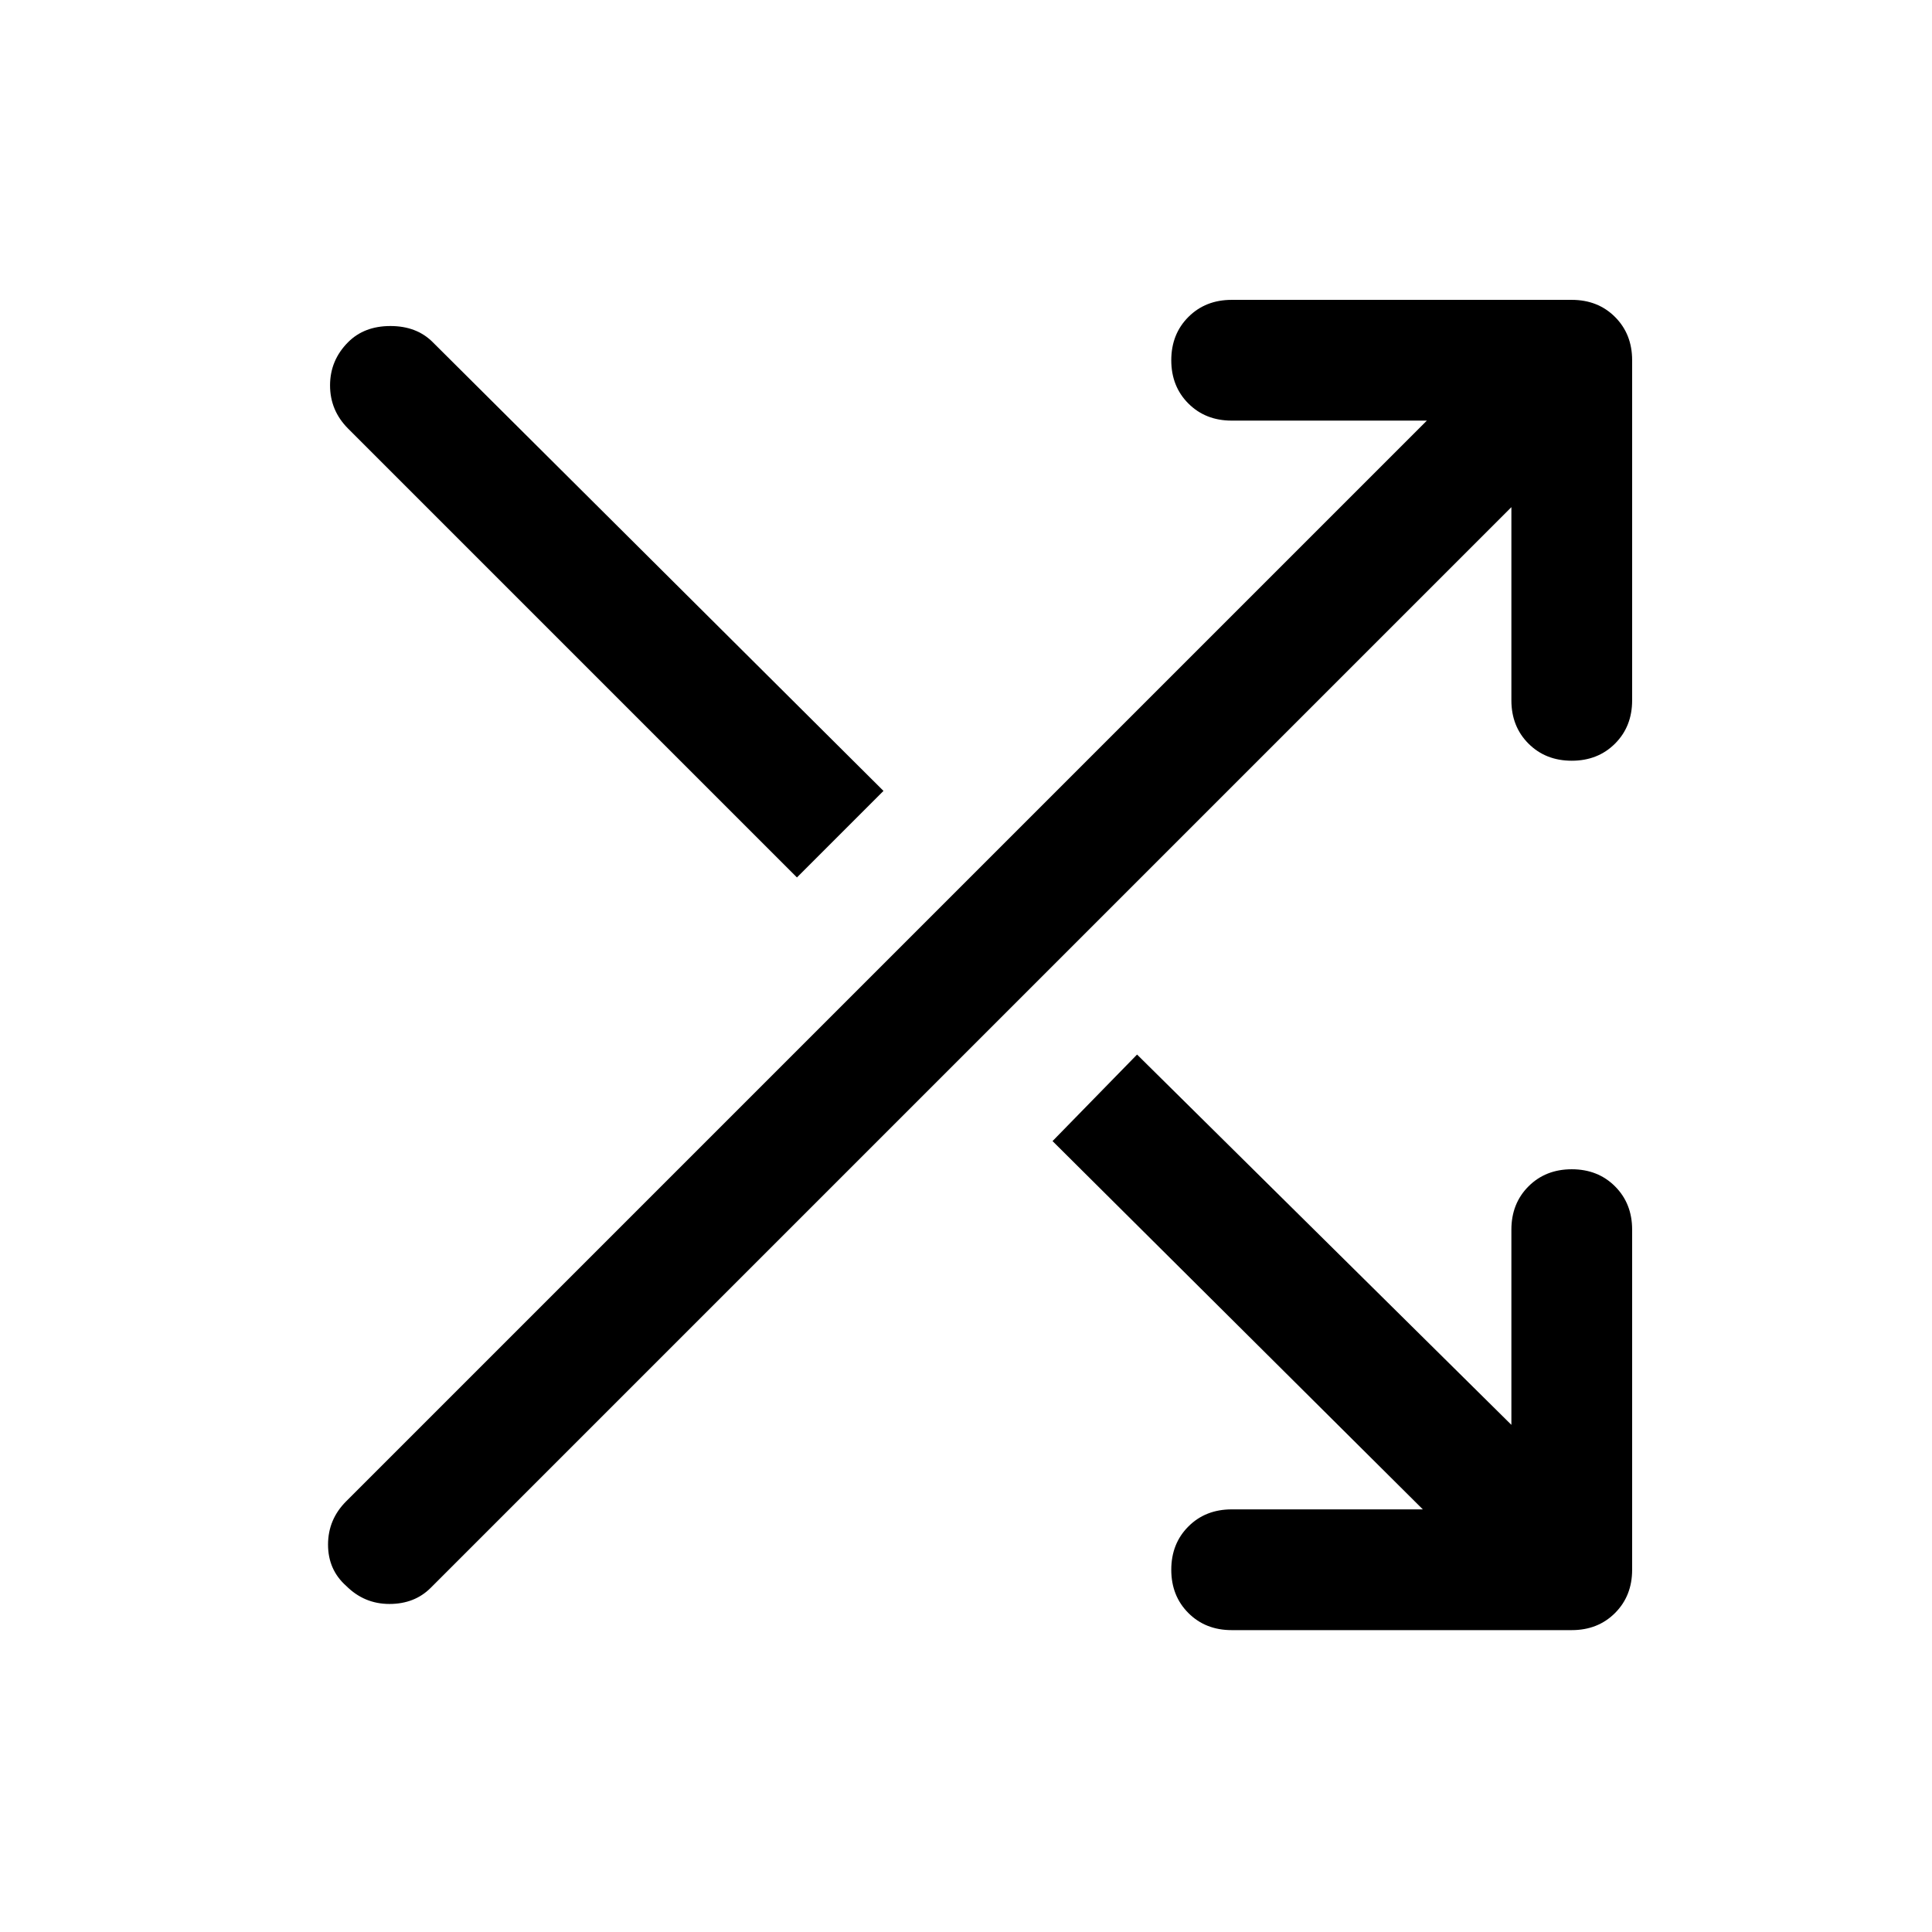
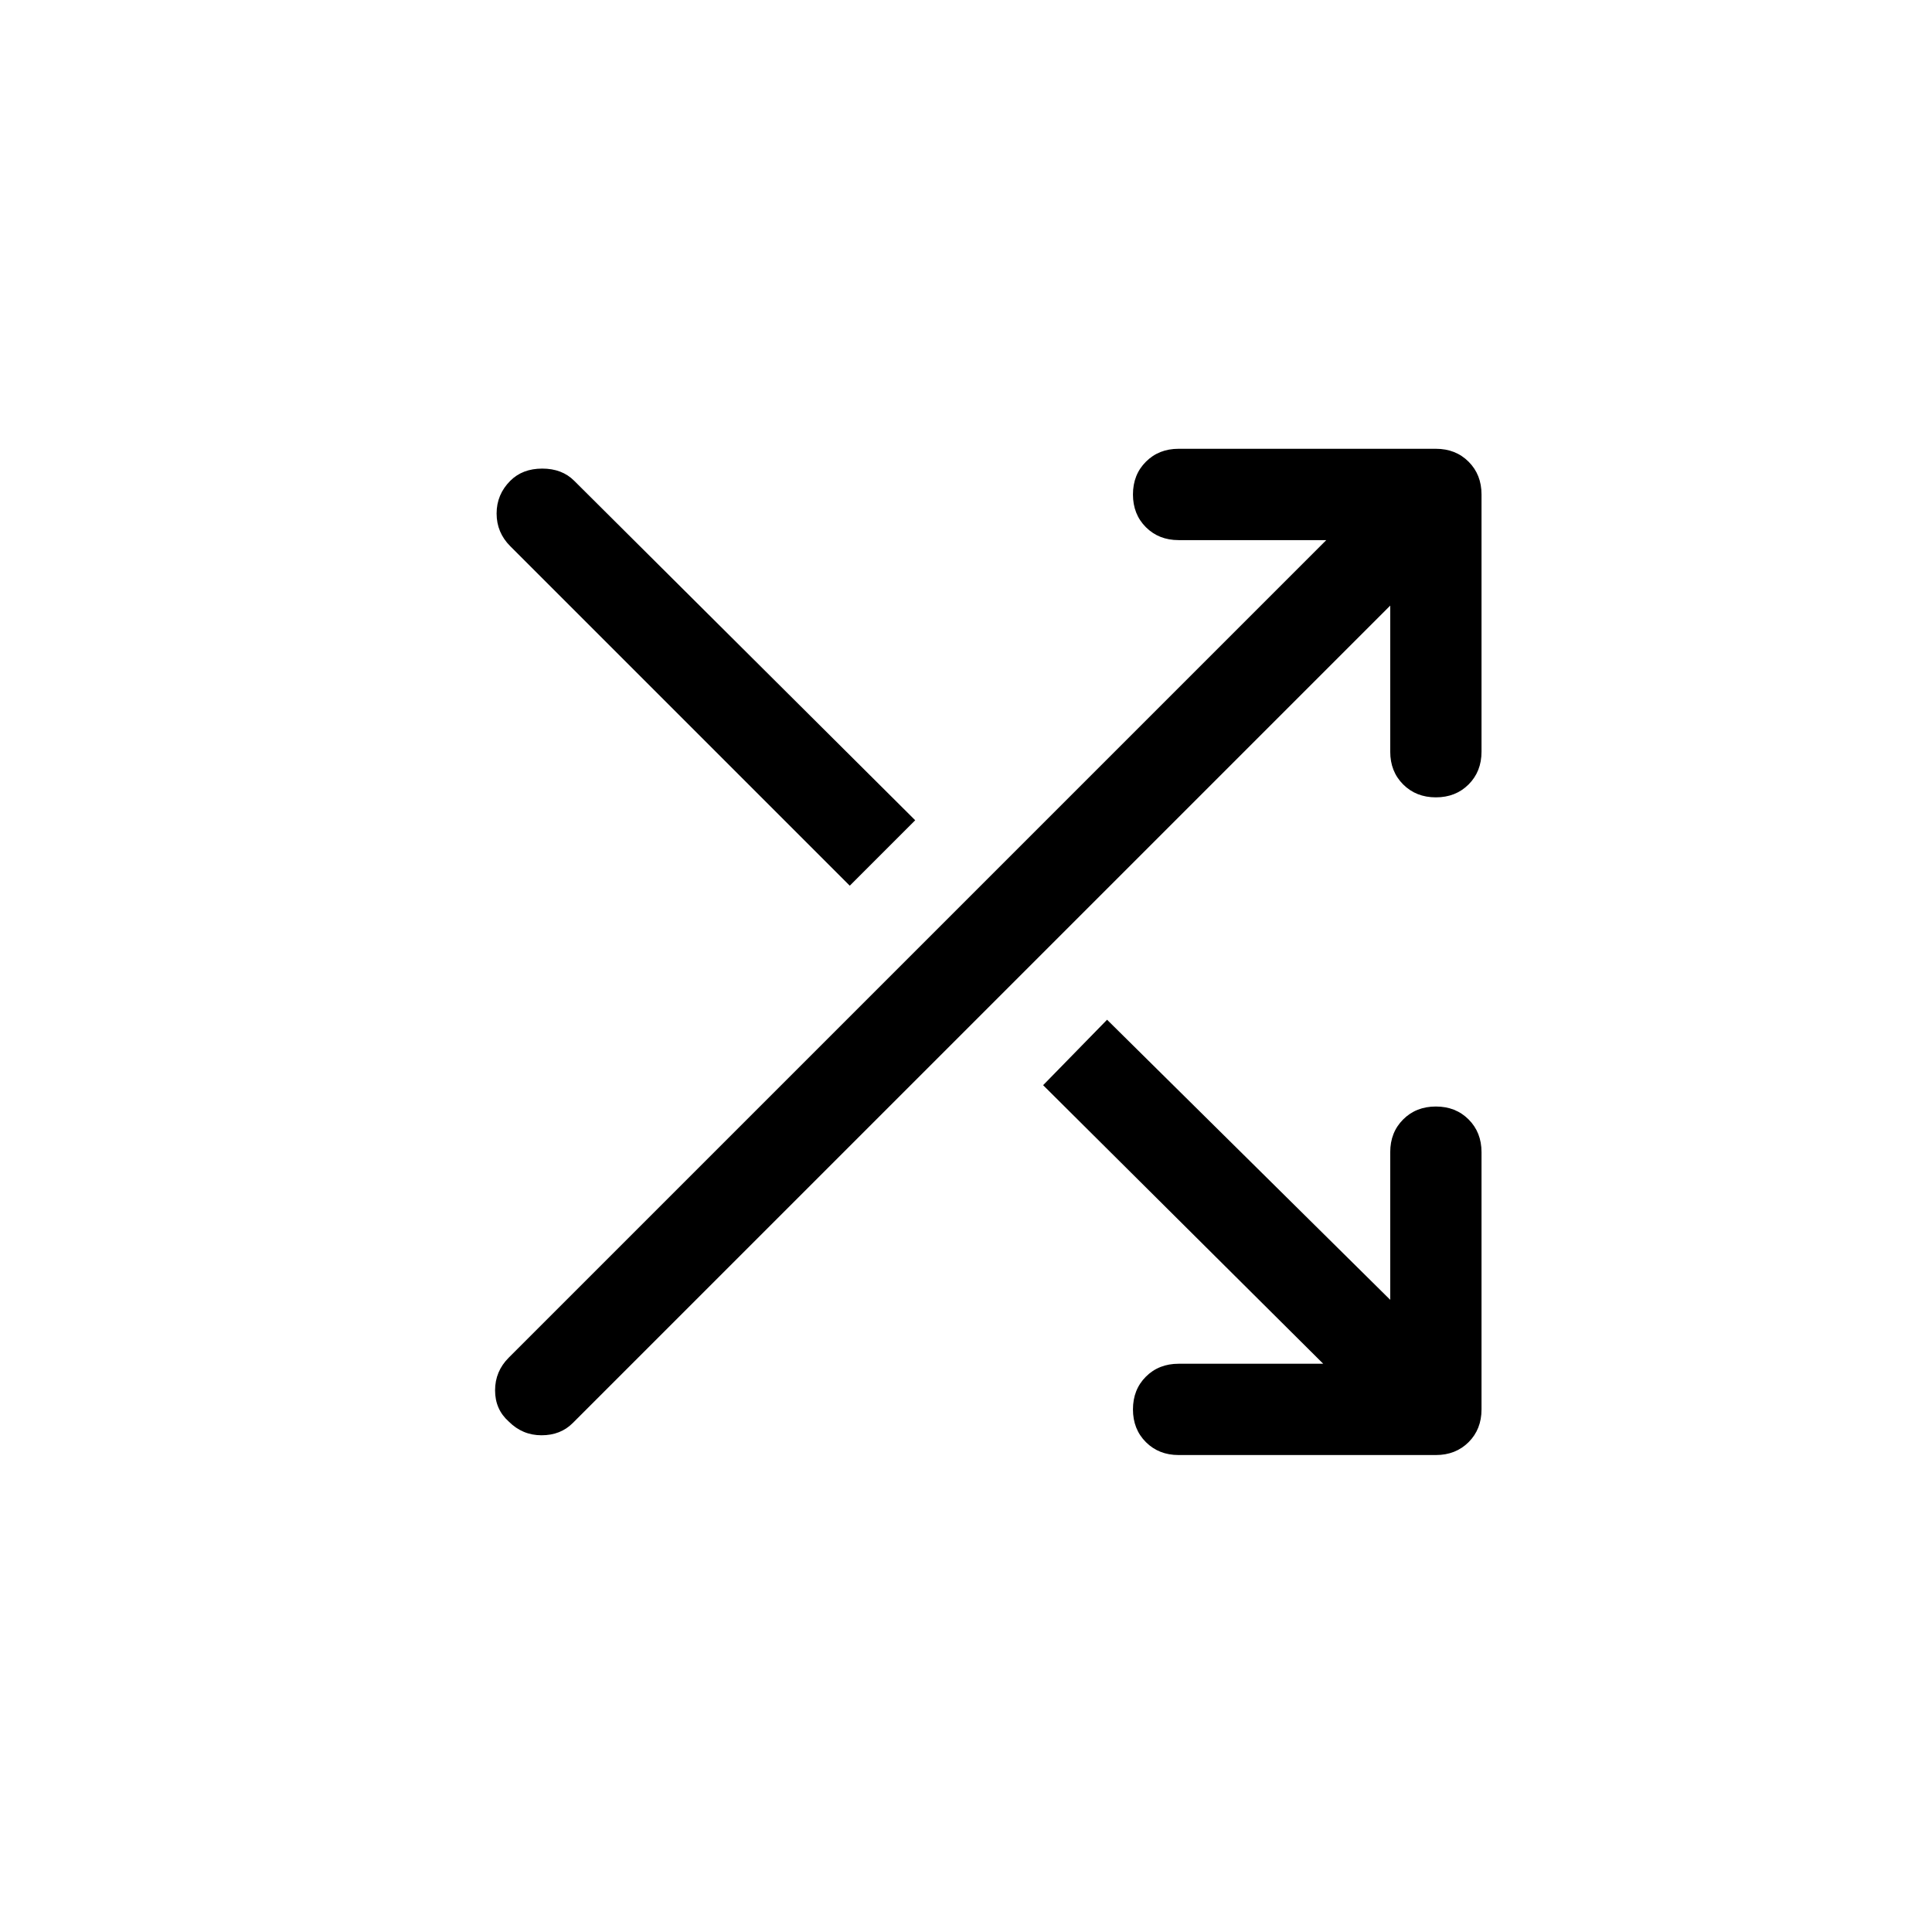
- <svg xmlns="http://www.w3.org/2000/svg" height="48" width="48">
-   <path d="M19.8 21.8 8.65 10.65q-.45-.45-.45-1.075T8.65 8.5q.4-.4 1.05-.4t1.05.4l11.2 11.15Zm10.8 18.7q-.65 0-1.075-.425Q29.1 39.65 29.1 39q0-.65.425-1.075.425-.425 1.075-.425h4.75l-9.2-9.15 2.1-2.15 9.3 9.2v-4.85q0-.65.425-1.075.425-.425 1.075-.425.65 0 1.075.425.425.425.425 1.075V39q0 .65-.425 1.075-.425.425-1.075.425Zm-22-1.1q-.45-.4-.45-1.025 0-.625.45-1.075l26.85-26.85H30.6q-.65 0-1.075-.425Q29.1 9.6 29.1 8.95q0-.65.425-1.075.425-.425 1.075-.425h8.45q.65 0 1.075.425.425.425.425 1.075v8.45q0 .65-.425 1.075-.425.425-1.075.425-.65 0-1.075-.425-.425-.425-.425-1.075v-4.8L10.7 39.45q-.4.4-1.025.4-.625 0-1.075-.45Z" />
+ <svg xmlns="http://www.w3.org/2000/svg" height="48" width="48" version="1.1" id="svg839">
+   <defs id="defs843" />
+   <path d="m 21.112,22.005 -8.434,-8.434 q -0.34,-0.34 -0.34,-0.813 0,-0.473 0.34,-0.813 0.303,-0.303 0.794,-0.303 0.492,0 0.794,0.303 l 8.472,8.434 z M 29.282,36.15 q -0.492,0 -0.813,-0.321 -0.321,-0.321 -0.321,-0.813 0,-0.492 0.321,-0.813 0.321,-0.321 0.813,-0.321 h 3.593 l -6.959,-6.921 1.589,-1.626 7.035,6.959 v -3.669 q 0,-0.492 0.321,-0.813 0.321,-0.321 0.813,-0.321 0.492,0 0.813,0.321 0.321,0.321 0.321,0.813 v 6.392 q 0,0.492 -0.321,0.813 Q 36.165,36.15 35.674,36.15 Z M 12.64,35.318 Q 12.3,35.015 12.3,34.543 q 0,-0.473 0.34,-0.813 L 32.951,13.419 h -3.669 q -0.492,0 -0.813,-0.321 -0.321,-0.321 -0.321,-0.813 0,-0.492 0.321,-0.813 Q 28.79,11.15 29.282,11.15 h 6.392 q 0.492,0 0.813,0.321 0.321,0.321 0.321,0.813 v 6.392 q 0,0.492 -0.321,0.813 -0.321,0.321 -0.813,0.321 -0.492,0 -0.813,-0.321 -0.321,-0.321 -0.321,-0.813 V 15.046 L 14.229,35.356 q -0.303,0.303 -0.775,0.303 -0.473,0 -0.813,-0.34 z" id="path837" style="stroke-width:0.756" />
</svg>
